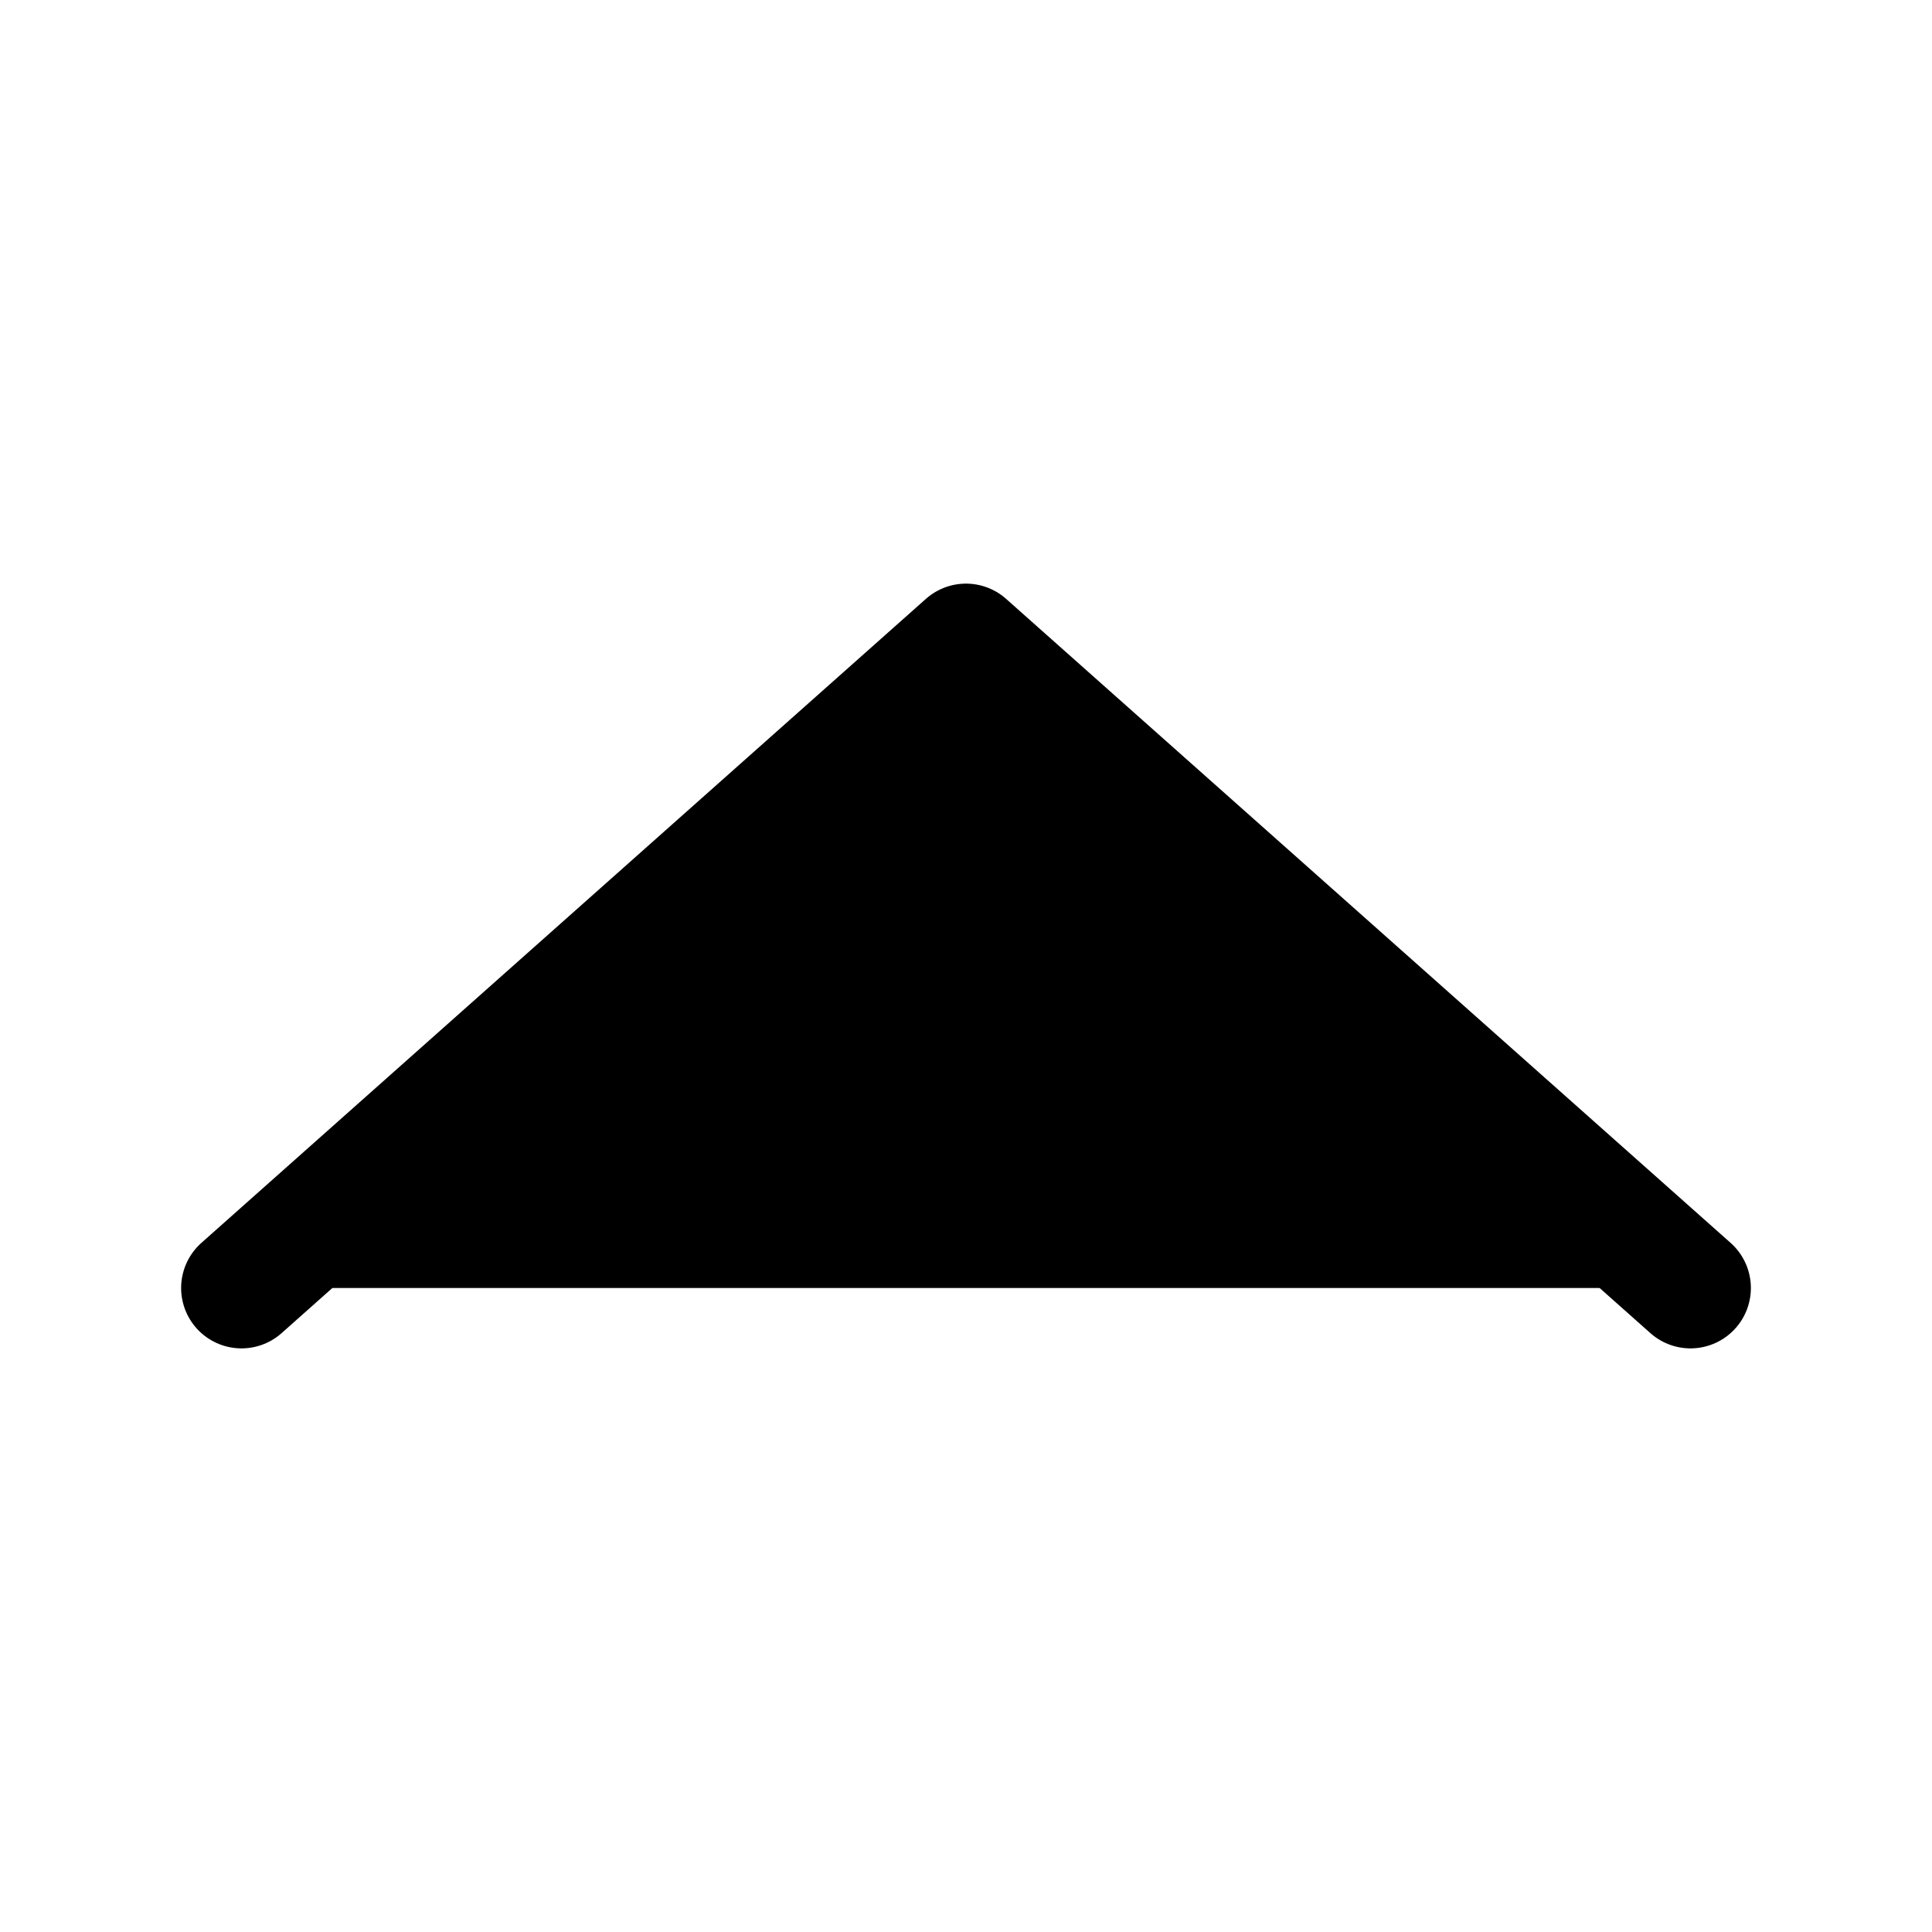
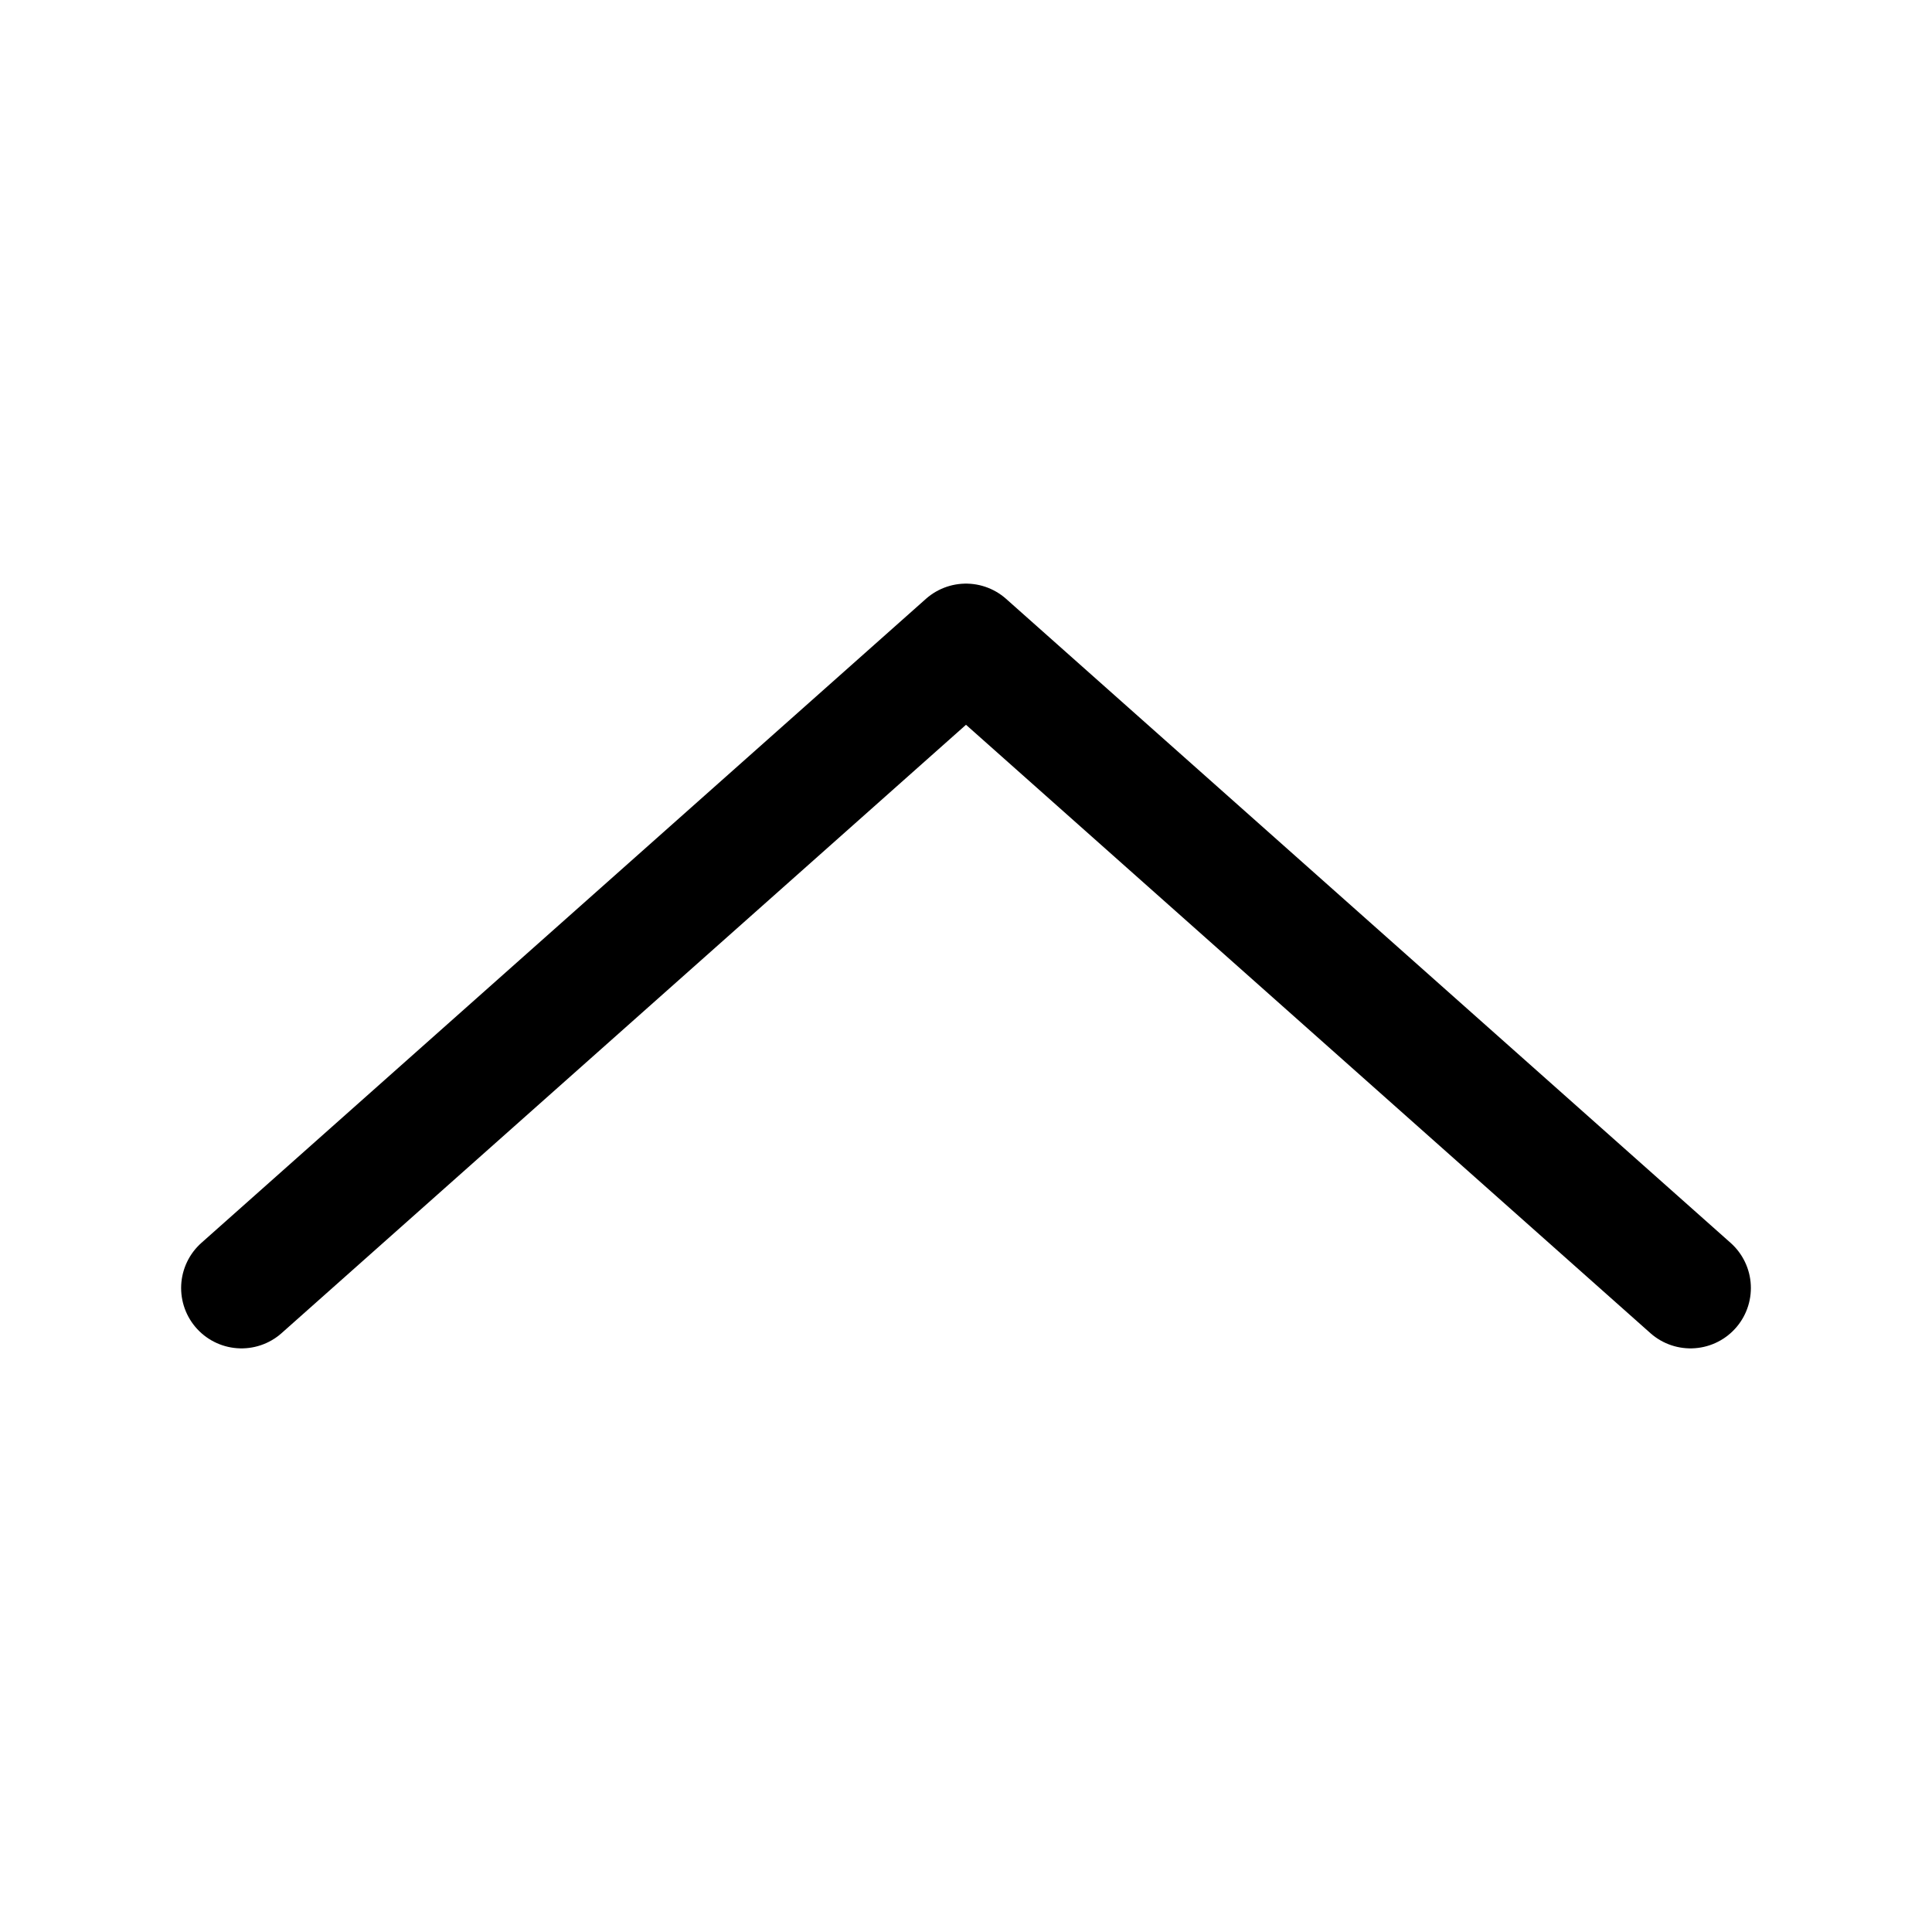
- <svg xmlns="http://www.w3.org/2000/svg" width="24" height="24" viewBox="0 0 24 24">
+ <svg xmlns="http://www.w3.org/2000/svg" width="24" height="24" viewBox="0 0 24 24" fill="none">
  <path d="M21 16L12 8L3 16" stroke="currentColor" stroke-width="1.5" stroke-linecap="round" stroke-linejoin="round" />
</svg>
